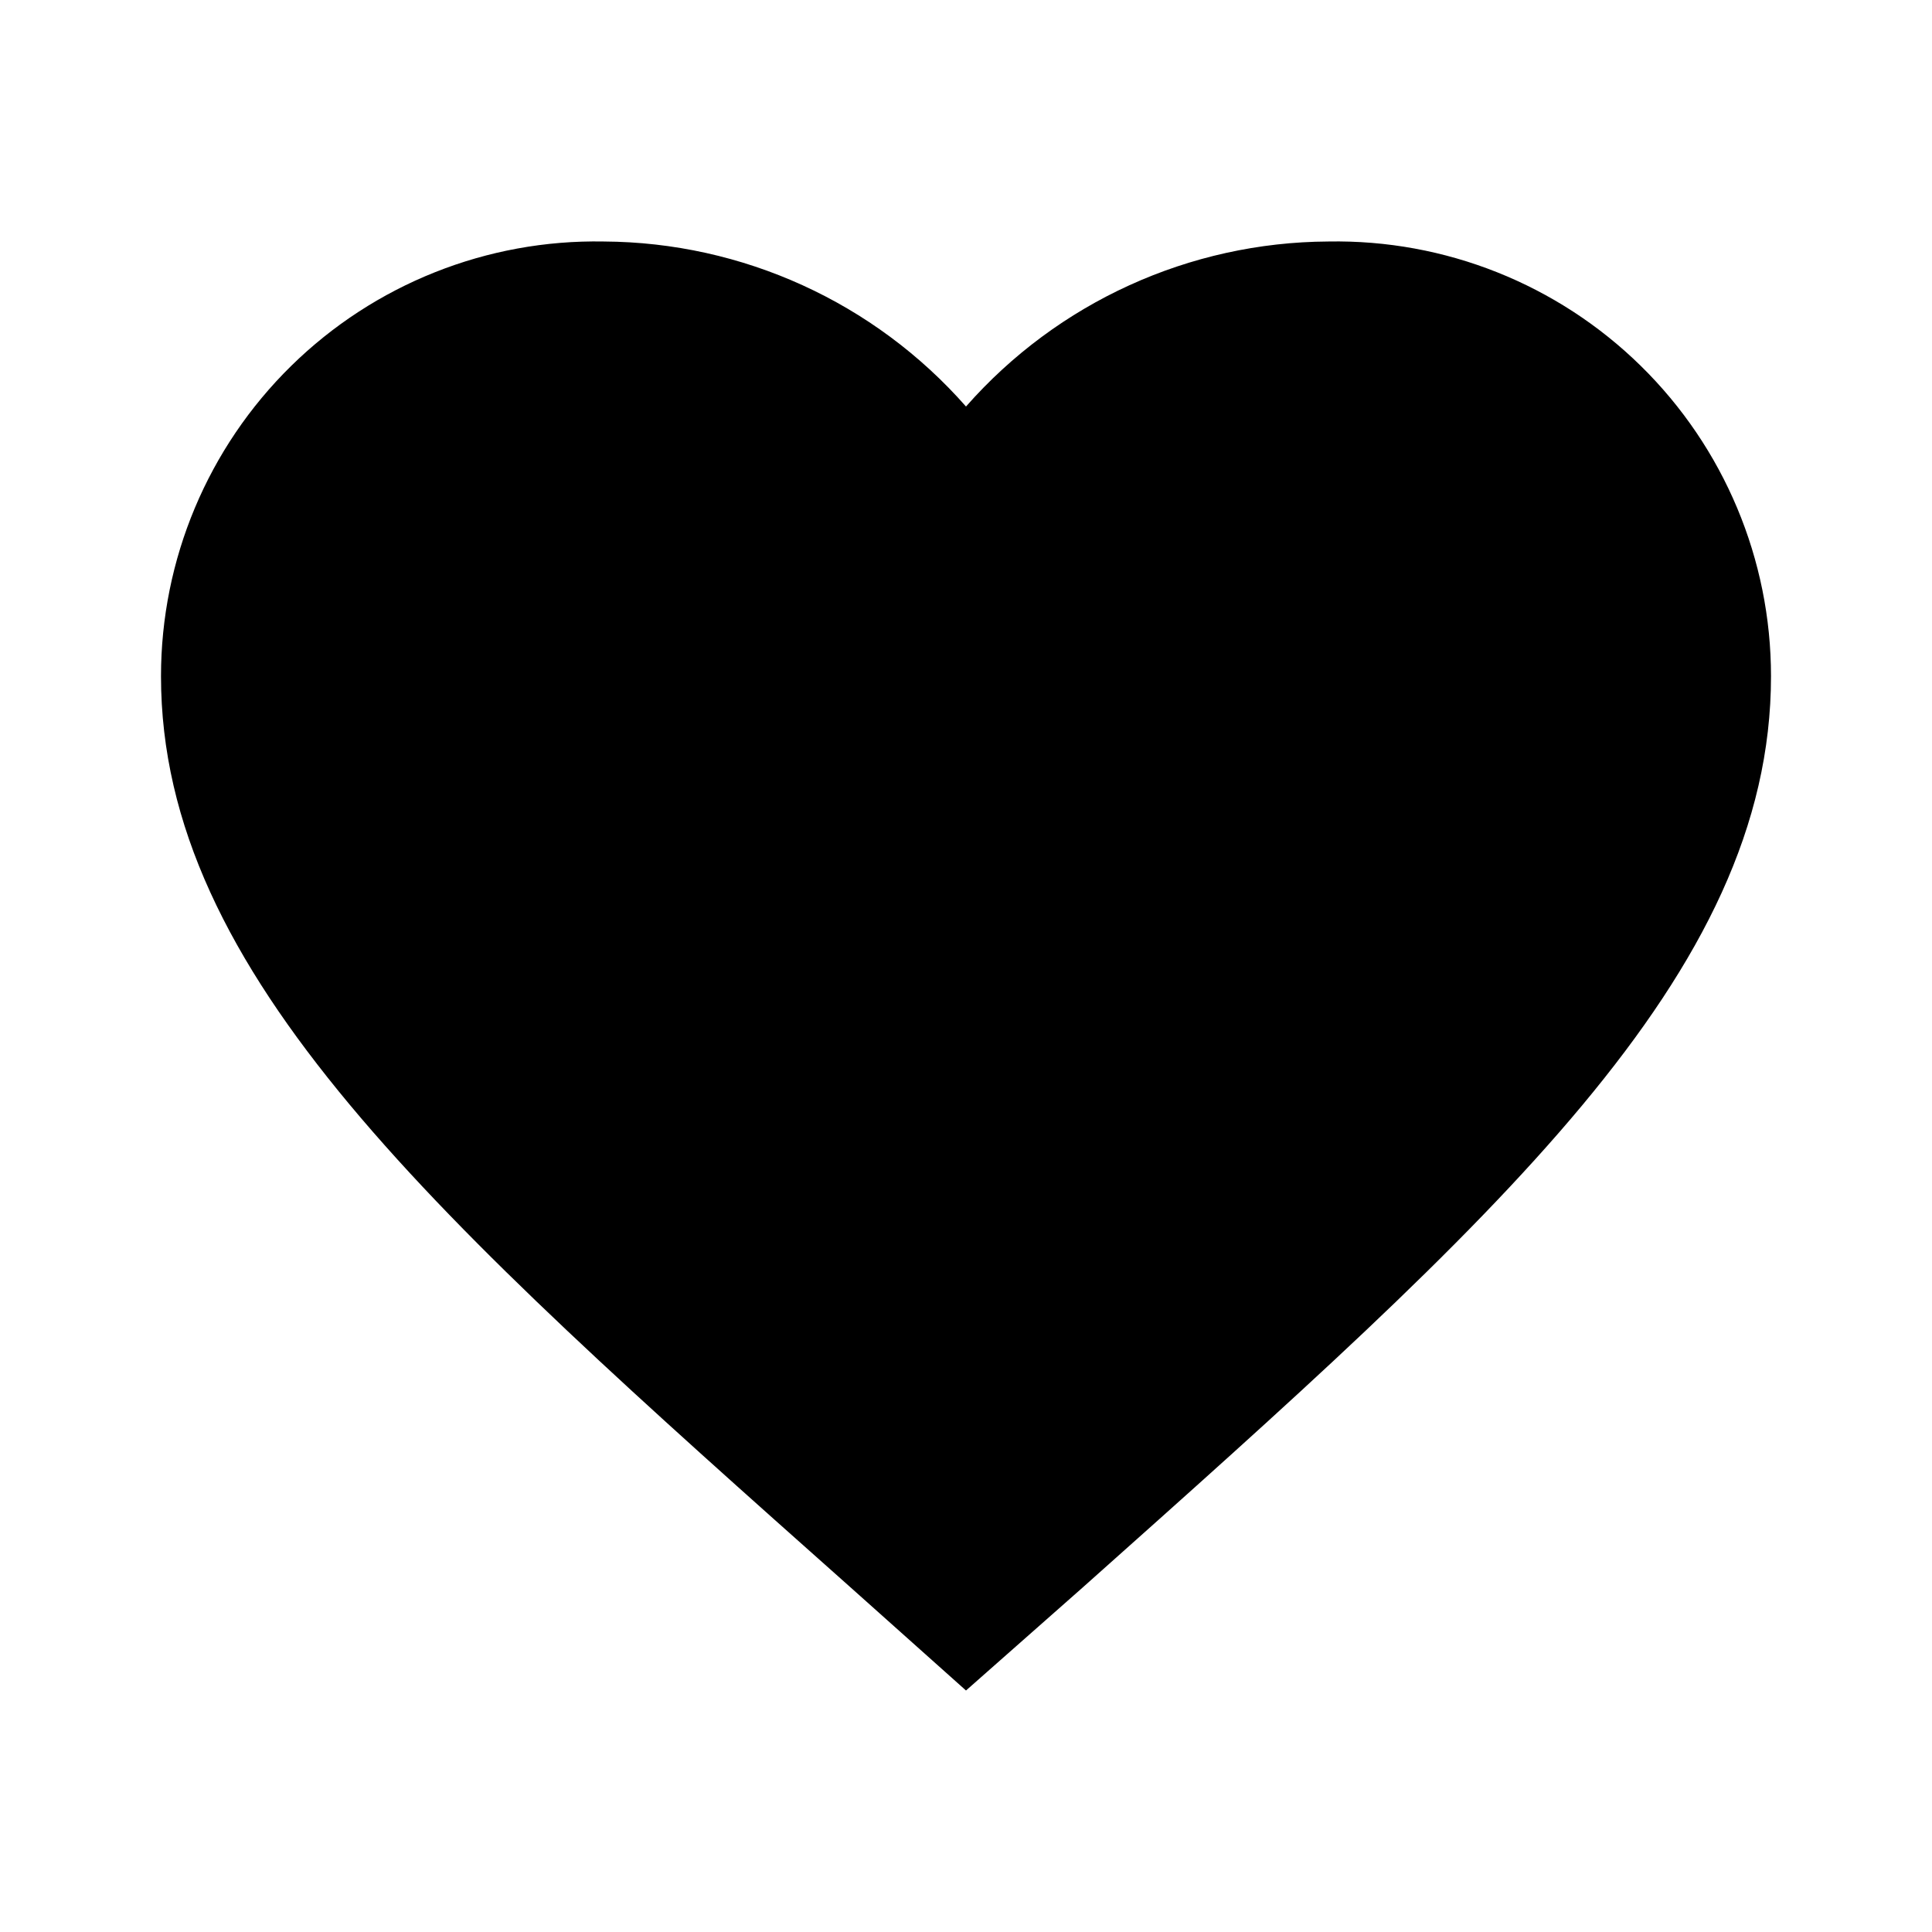
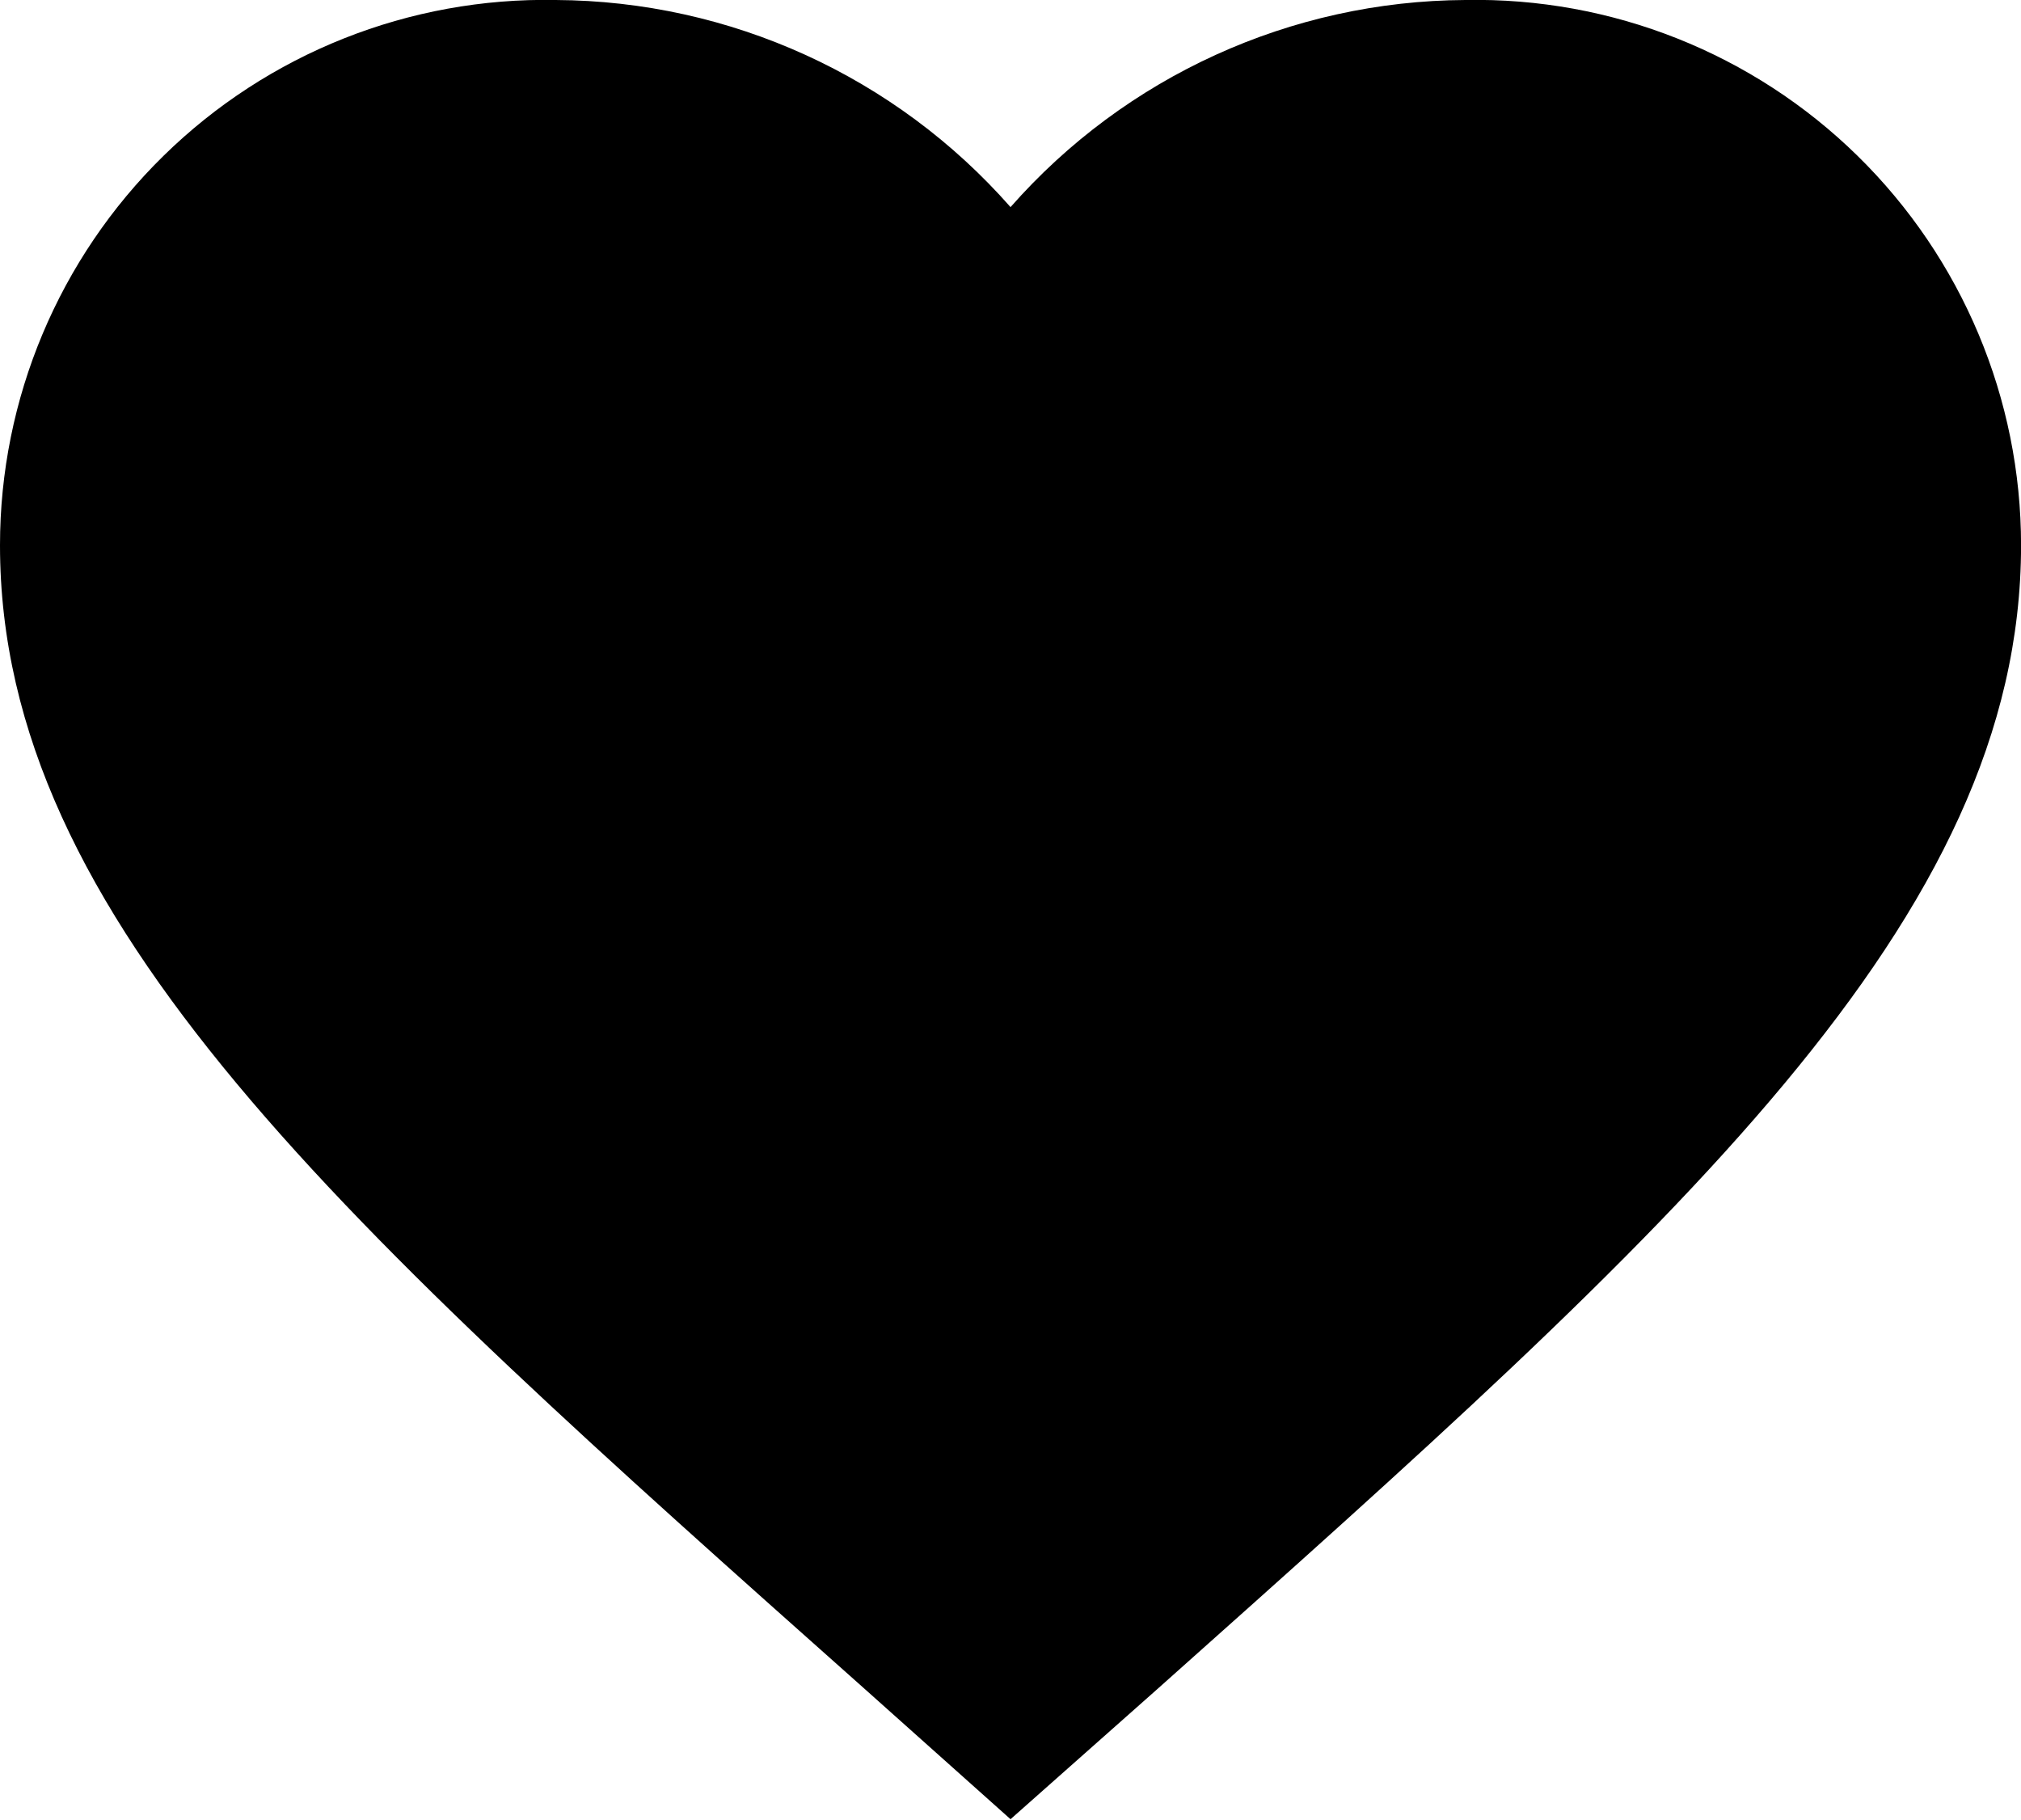
- <svg xmlns="http://www.w3.org/2000/svg" id="icon_action_favorite_24px" data-name="icon/action/favorite_24px" width="24" height="24" viewBox="0 0 24 24">
-   <rect id="Boundary" width="24" height="24" fill="none" />
-   <path id="_Color" data-name=" ↳Color" d="M10,18,8.55,16.705C3.4,12.124,0,9.1,0,5.4A5.4,5.4,0,0,1,5.5,0,6.037,6.037,0,0,1,10,2.05,6.037,6.037,0,0,1,14.5,0,5.4,5.4,0,0,1,20,5.4c0,3.708-3.4,6.729-8.55,11.32Z" transform="translate(2 3)" />
+ <svg xmlns="http://www.w3.org/2000/svg" width="36.111" height="32.5" viewBox="0 0 36.111 32.5">
+   <path id="_Color" data-name=" ↳Color" d="M18.056,32.5l-2.618-2.338C6.139,21.891,0,16.436,0,9.741A9.742,9.742,0,0,1,9.931,0a10.9,10.9,0,0,1,8.125,3.7A10.9,10.9,0,0,1,26.181,0a9.742,9.742,0,0,1,9.931,9.741c0,6.695-6.139,12.15-15.438,20.439Z" />
</svg>
